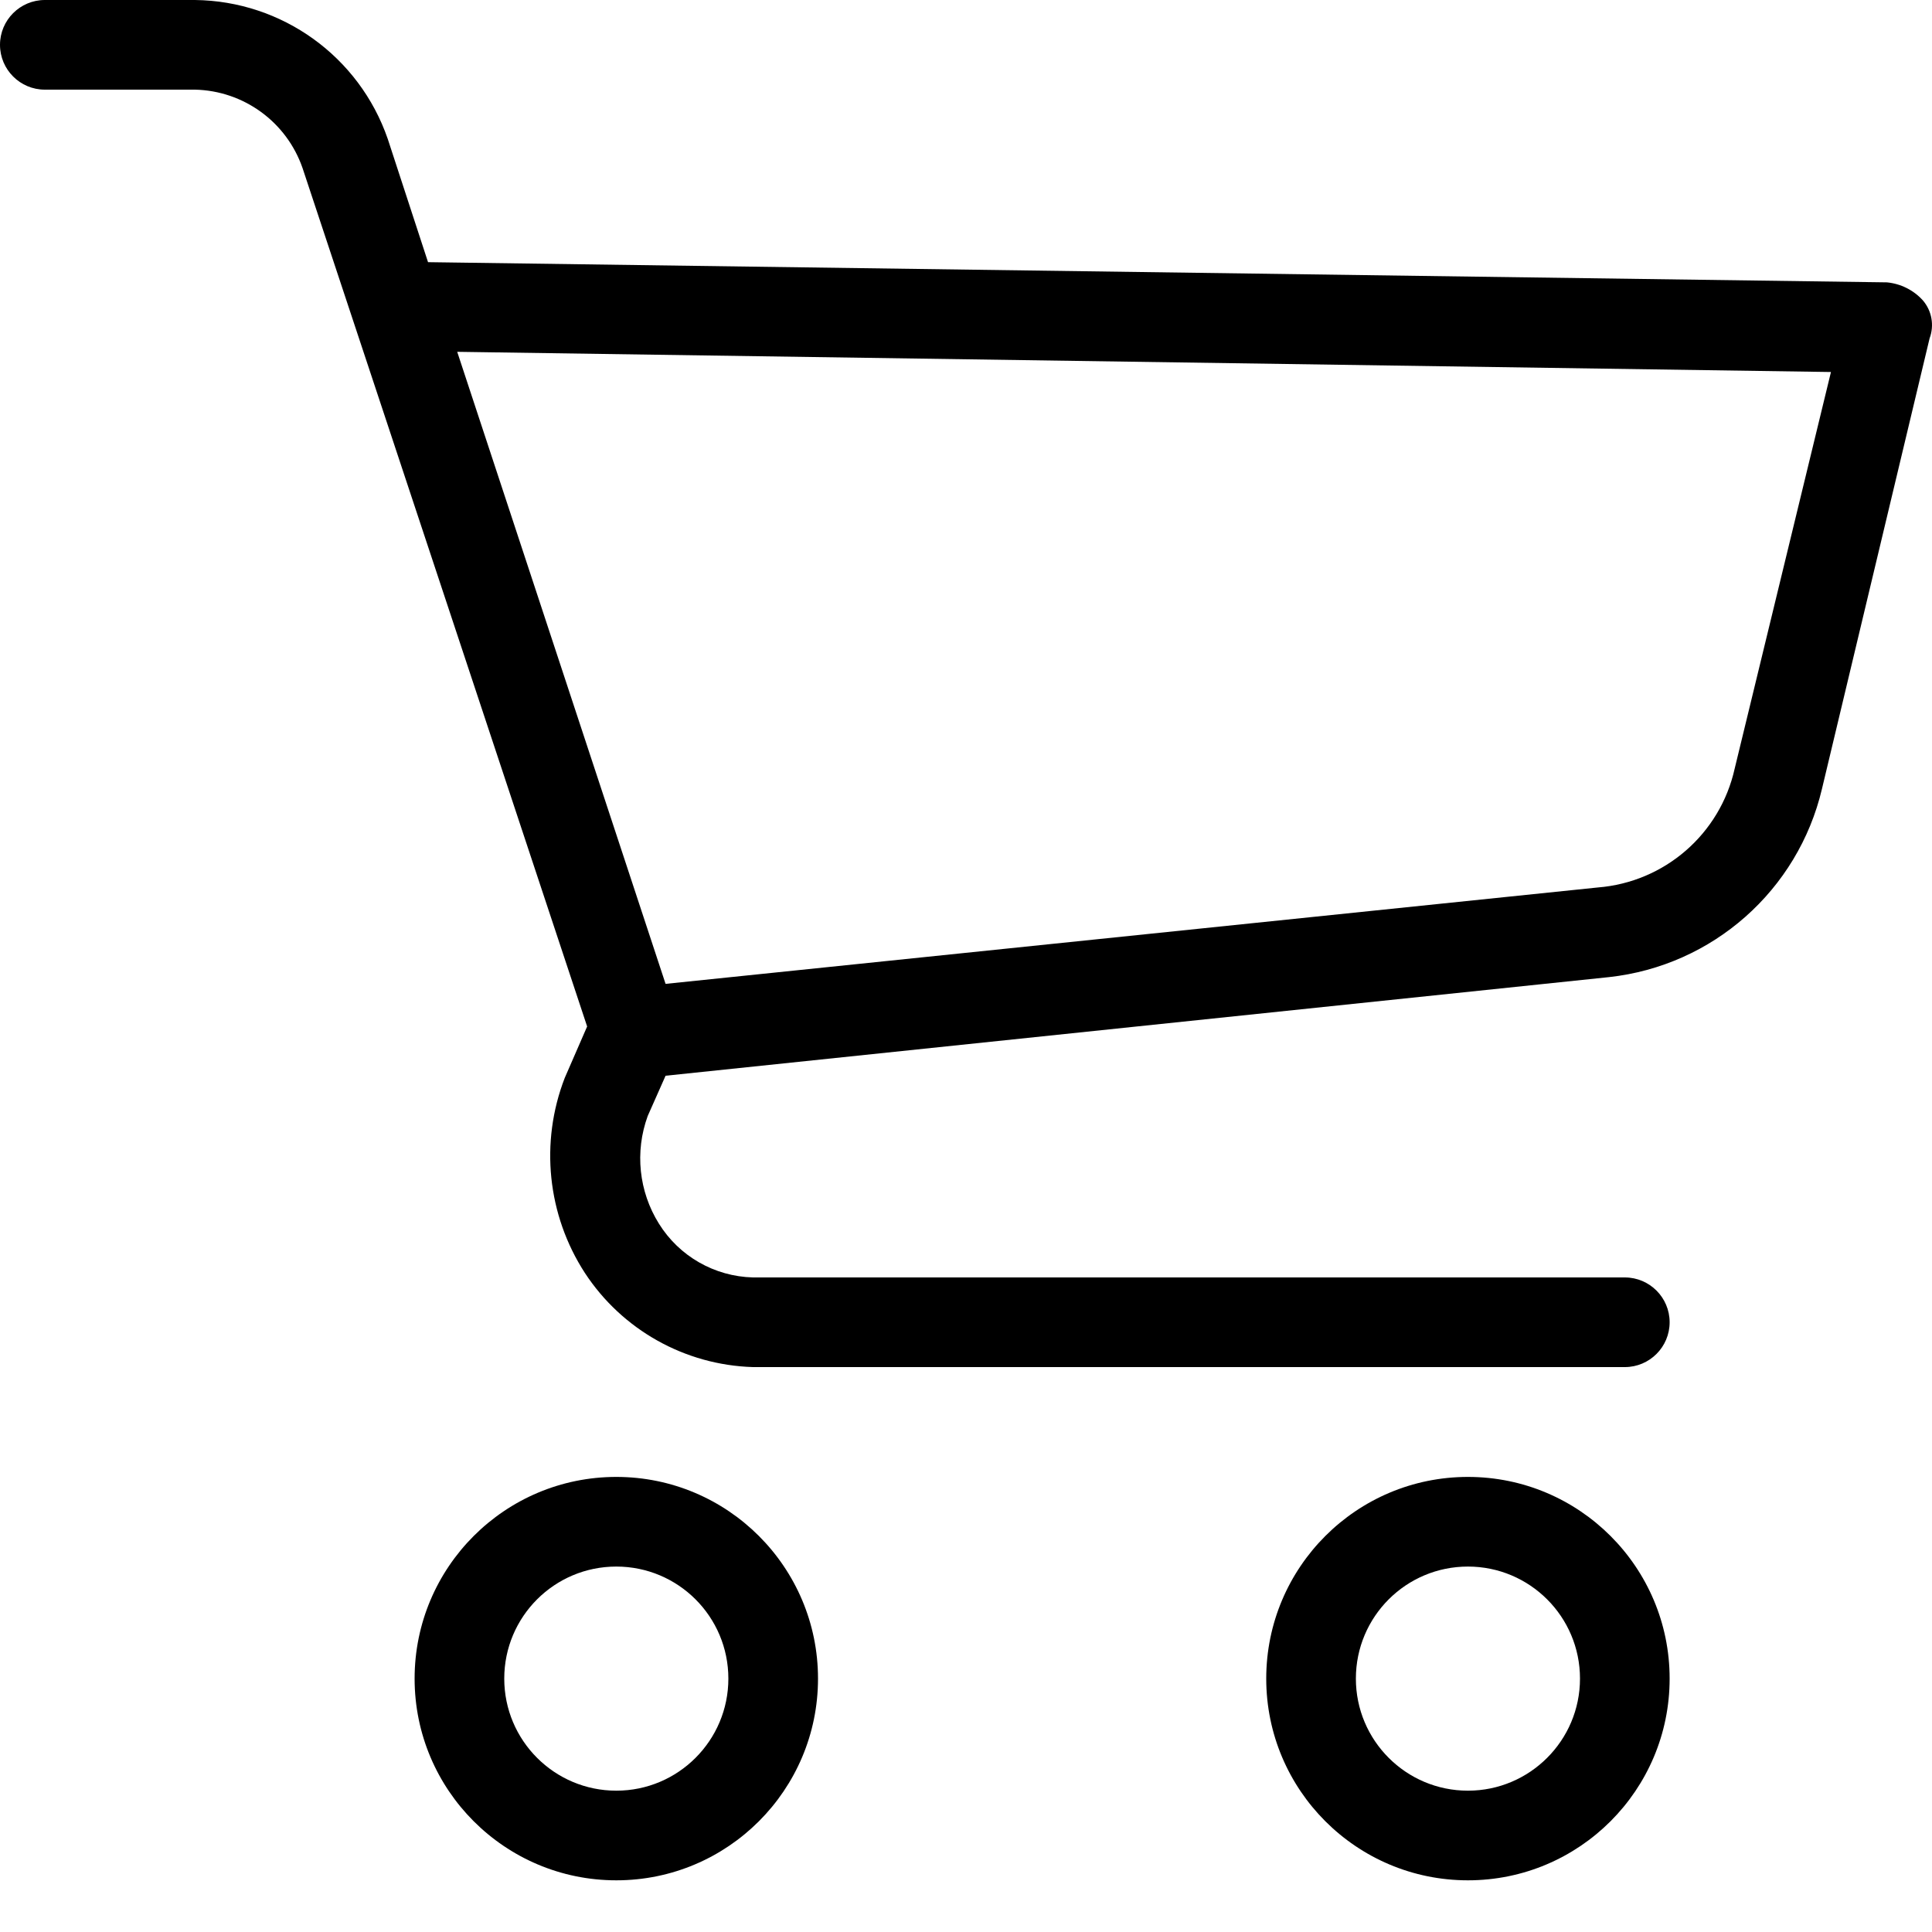
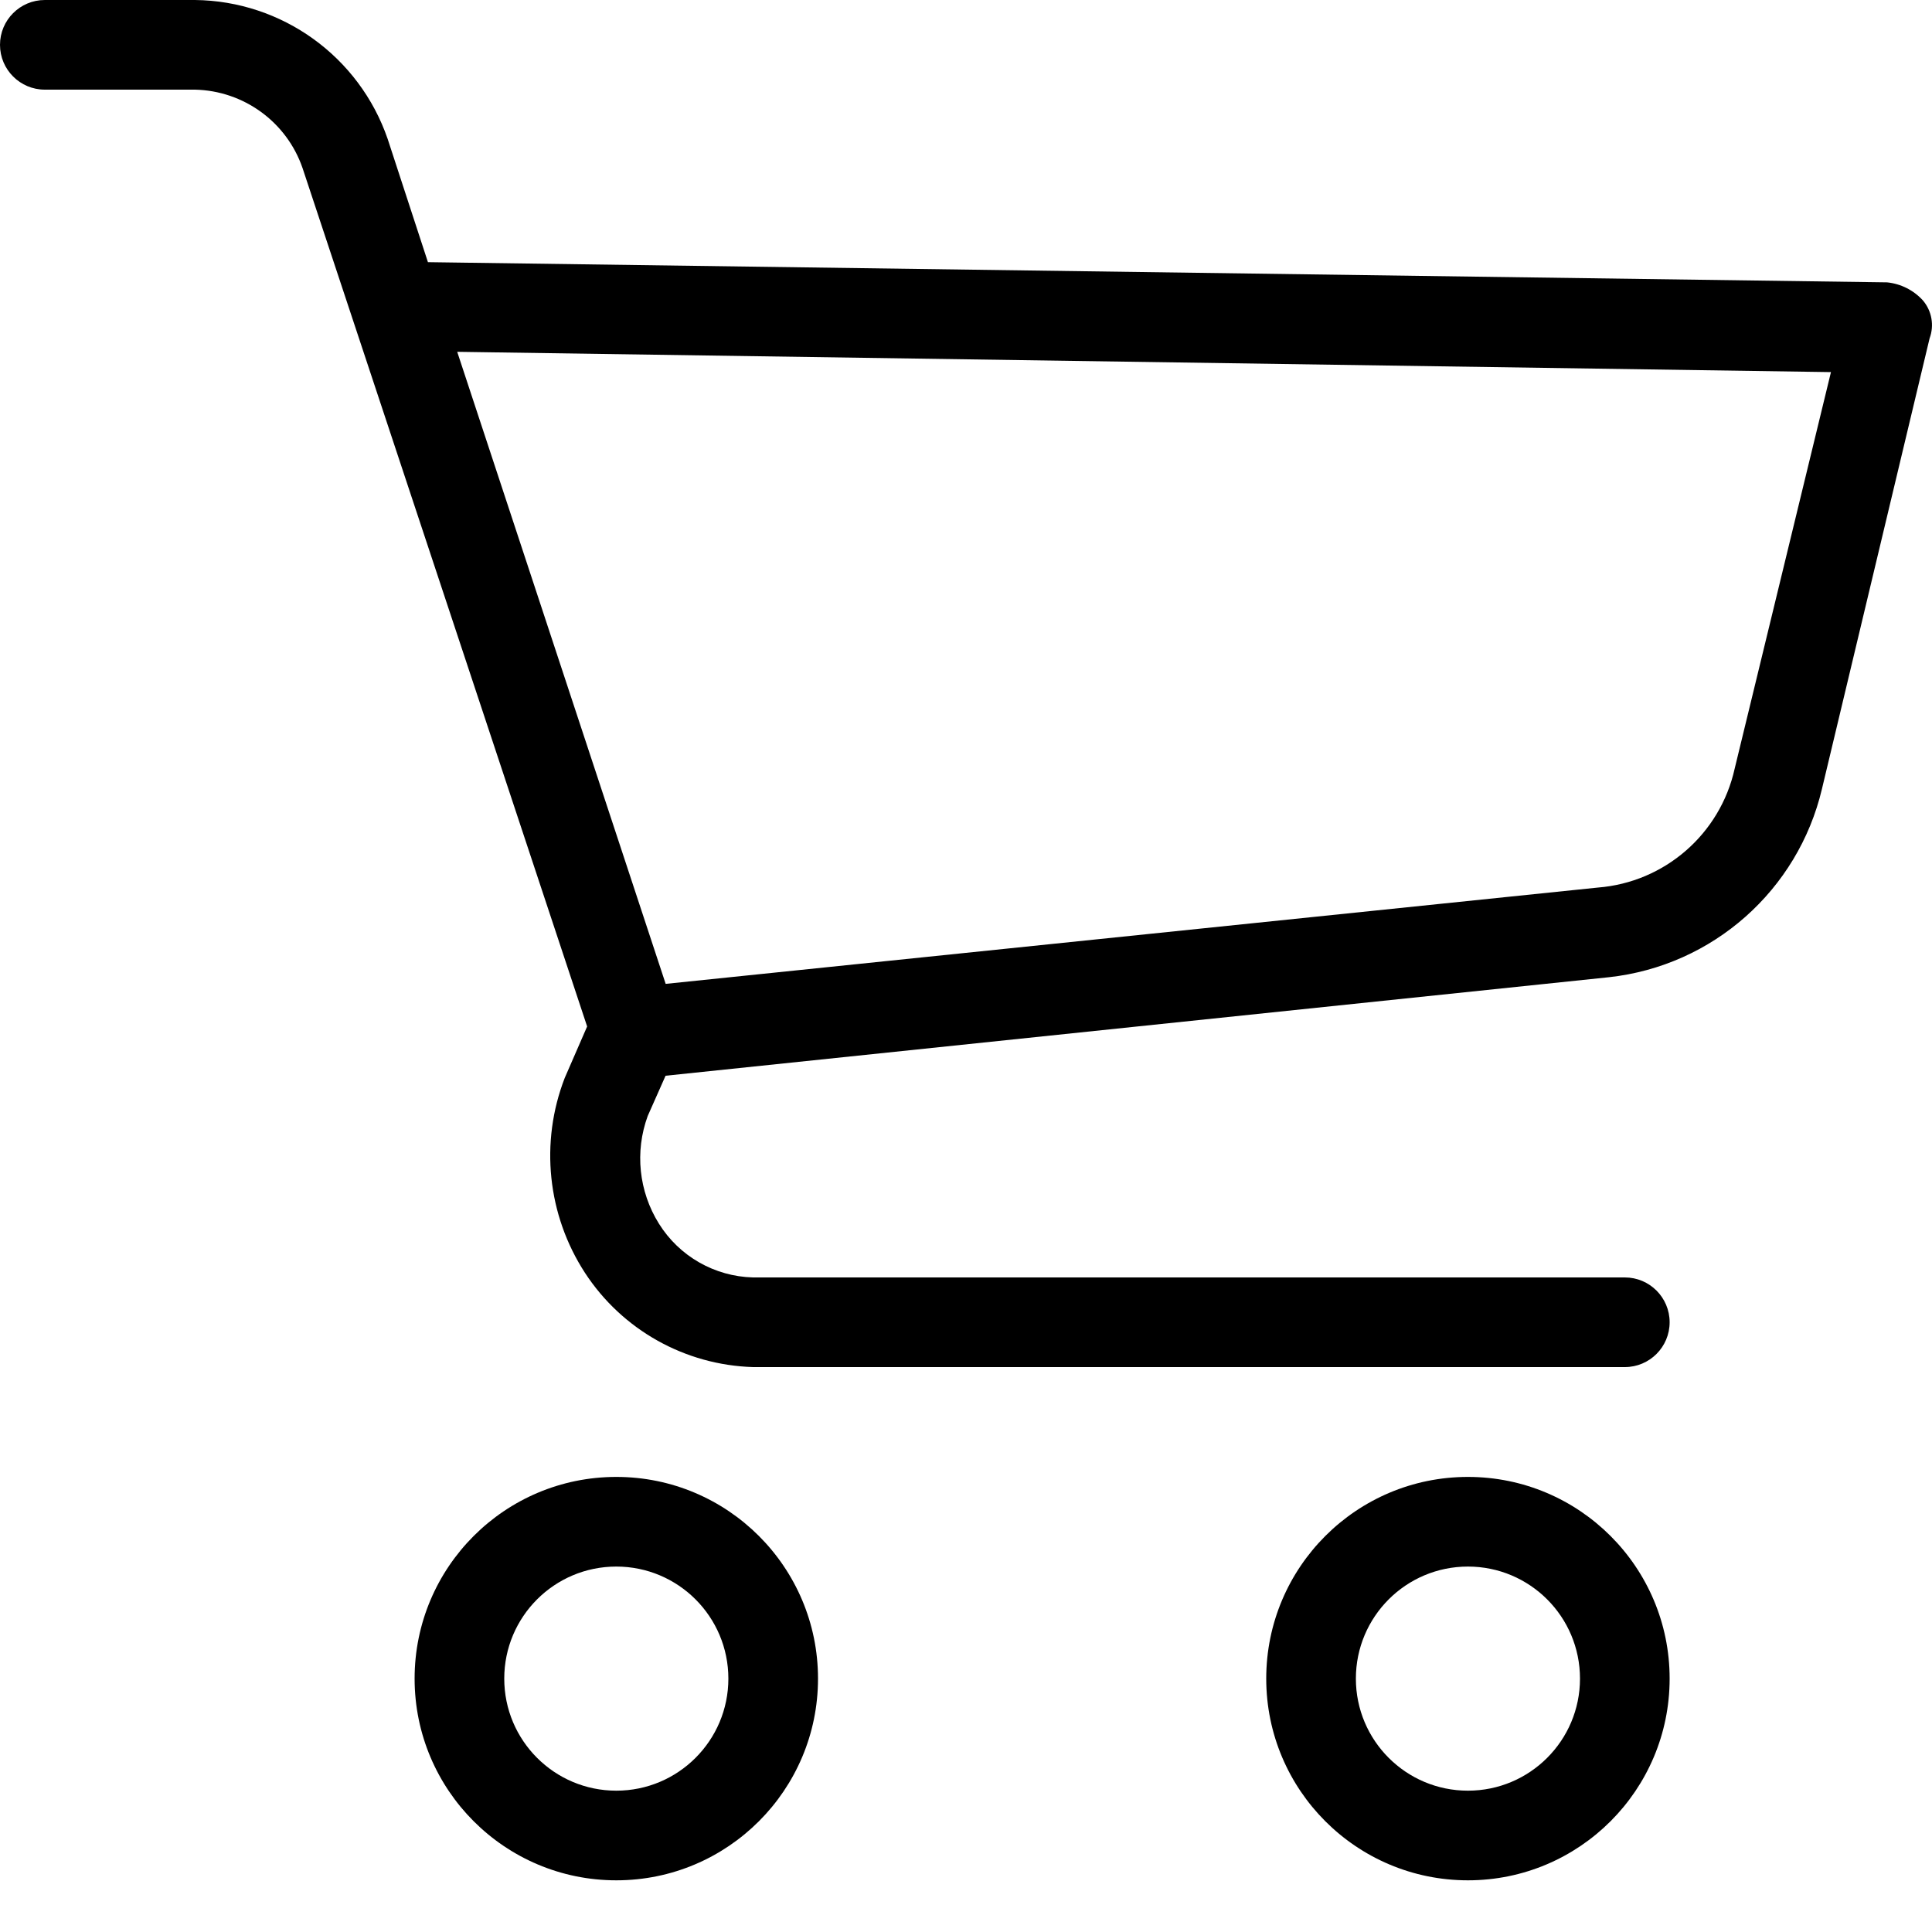
<svg xmlns="http://www.w3.org/2000/svg" width="20" height="20" viewBox="0 0 20 20" fill="none">
-   <path d="M6.38 15.289C5.227 15.289 4.292 16.224 4.292 17.377C4.292 18.53 5.227 19.465 6.38 19.465C7.533 19.465 8.468 18.53 8.468 17.377C8.468 16.224 7.533 15.289 6.38 15.289ZM6.38 18.537C5.739 18.537 5.22 18.017 5.22 17.377C5.22 16.736 5.739 16.217 6.38 16.217C7.021 16.217 7.54 16.736 7.54 17.377C7.54 18.017 7.021 18.537 6.38 18.537Z" fill="black" />
-   <path d="M15.196 15.289C14.043 15.289 13.108 16.224 13.108 17.377C13.108 18.53 14.043 19.465 15.196 19.465C16.349 19.465 17.284 18.53 17.284 17.377C17.284 16.224 16.349 15.289 15.196 15.289ZM15.196 18.537C14.555 18.537 14.036 18.017 14.036 17.377C14.036 16.736 14.555 16.217 15.196 16.217C15.836 16.217 16.356 16.736 16.356 17.377C16.356 18.017 15.836 18.537 15.196 18.537Z" fill="black" />
-   <path d="M19.905 3.109C19.809 3.003 19.677 2.937 19.534 2.923L4.431 2.714L4.014 1.438C3.719 0.585 2.921 0.01 2.018 0H0.464C0.208 0 0 0.208 0 0.464C0 0.72 0.208 0.928 0.464 0.928H2.018C2.523 0.939 2.967 1.263 3.132 1.74L6.078 10.626L5.846 11.159C5.588 11.826 5.665 12.577 6.055 13.178C6.441 13.767 7.091 14.131 7.795 14.152H16.82C17.076 14.152 17.284 13.944 17.284 13.688C17.284 13.432 17.076 13.224 16.82 13.224H7.795C7.397 13.214 7.031 13.005 6.821 12.667C6.613 12.334 6.57 11.923 6.705 11.553L6.89 11.136L16.657 10.115C17.73 9.997 18.613 9.217 18.861 8.166L19.975 3.503C20.025 3.369 19.999 3.218 19.905 3.109ZM17.957 7.958C17.806 8.634 17.232 9.132 16.541 9.187L6.89 10.185L4.733 3.642L18.954 3.851L17.957 7.958Z" fill="black" />
+   <path d="M6.38 15.289a2.088 2.088 0 100 4.176 2.088 2.088 0 000-4.176zm0 3.248a1.16 1.16 0 110-2.32 1.16 1.16 0 010 2.32zm8.816-3.248a2.088 2.088 0 100 4.176 2.088 2.088 0 000-4.176zm0 3.248a1.16 1.16 0 110-2.32 1.16 1.16 0 010 2.32zm4.709-15.428a.58.58 0 00-.37-.186L4.43 2.714l-.417-1.276A2.134 2.134 0 002.018 0H.464a.464.464 0 100 .928h1.554c.505.011.95.335 1.114.812l2.946 8.886-.232.533a2.227 2.227 0 00.21 2.018c.385.59 1.035.954 1.74.975h9.024a.464.464 0 000-.928H7.795a1.183 1.183 0 01-.974-.557 1.276 1.276 0 01-.116-1.114l.185-.417 9.767-1.02a2.552 2.552 0 002.204-1.95l1.114-4.663a.394.394 0 00-.07-.394zm-1.948 4.849a1.577 1.577 0 01-1.416 1.23l-9.65.997-2.158-6.543 14.221.21-.997 4.106z" fill="#000" />
</svg>
